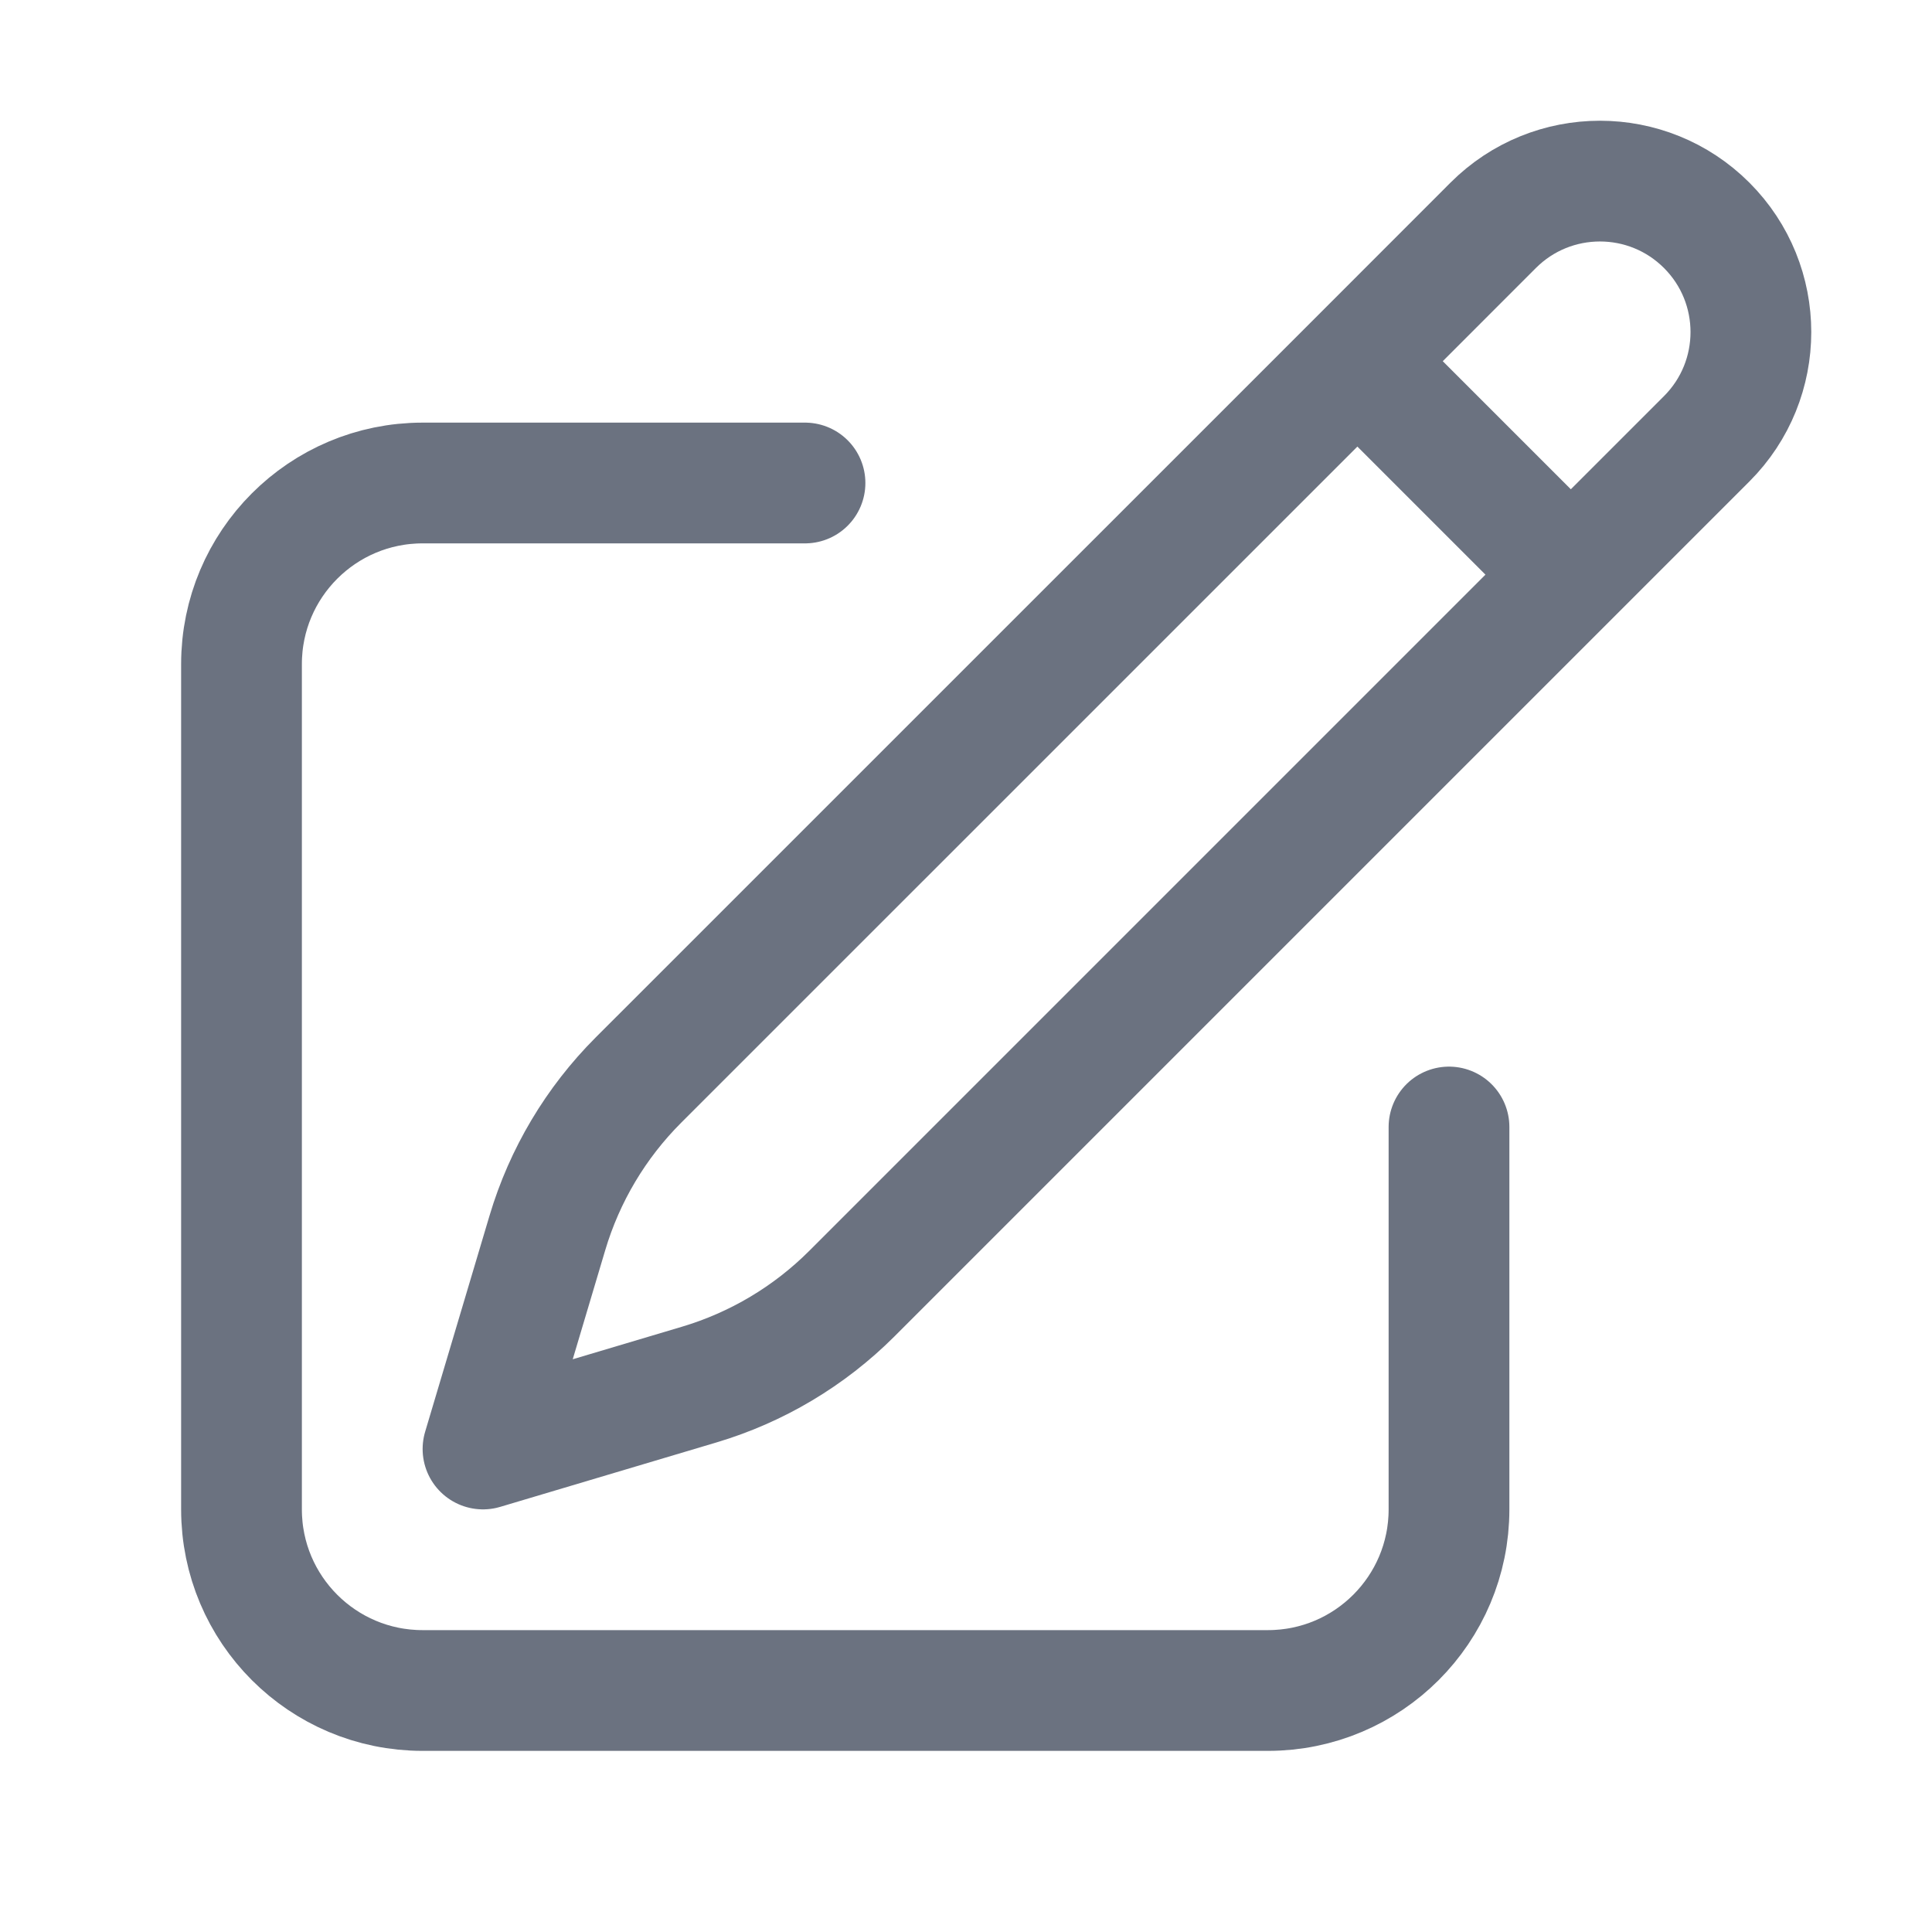
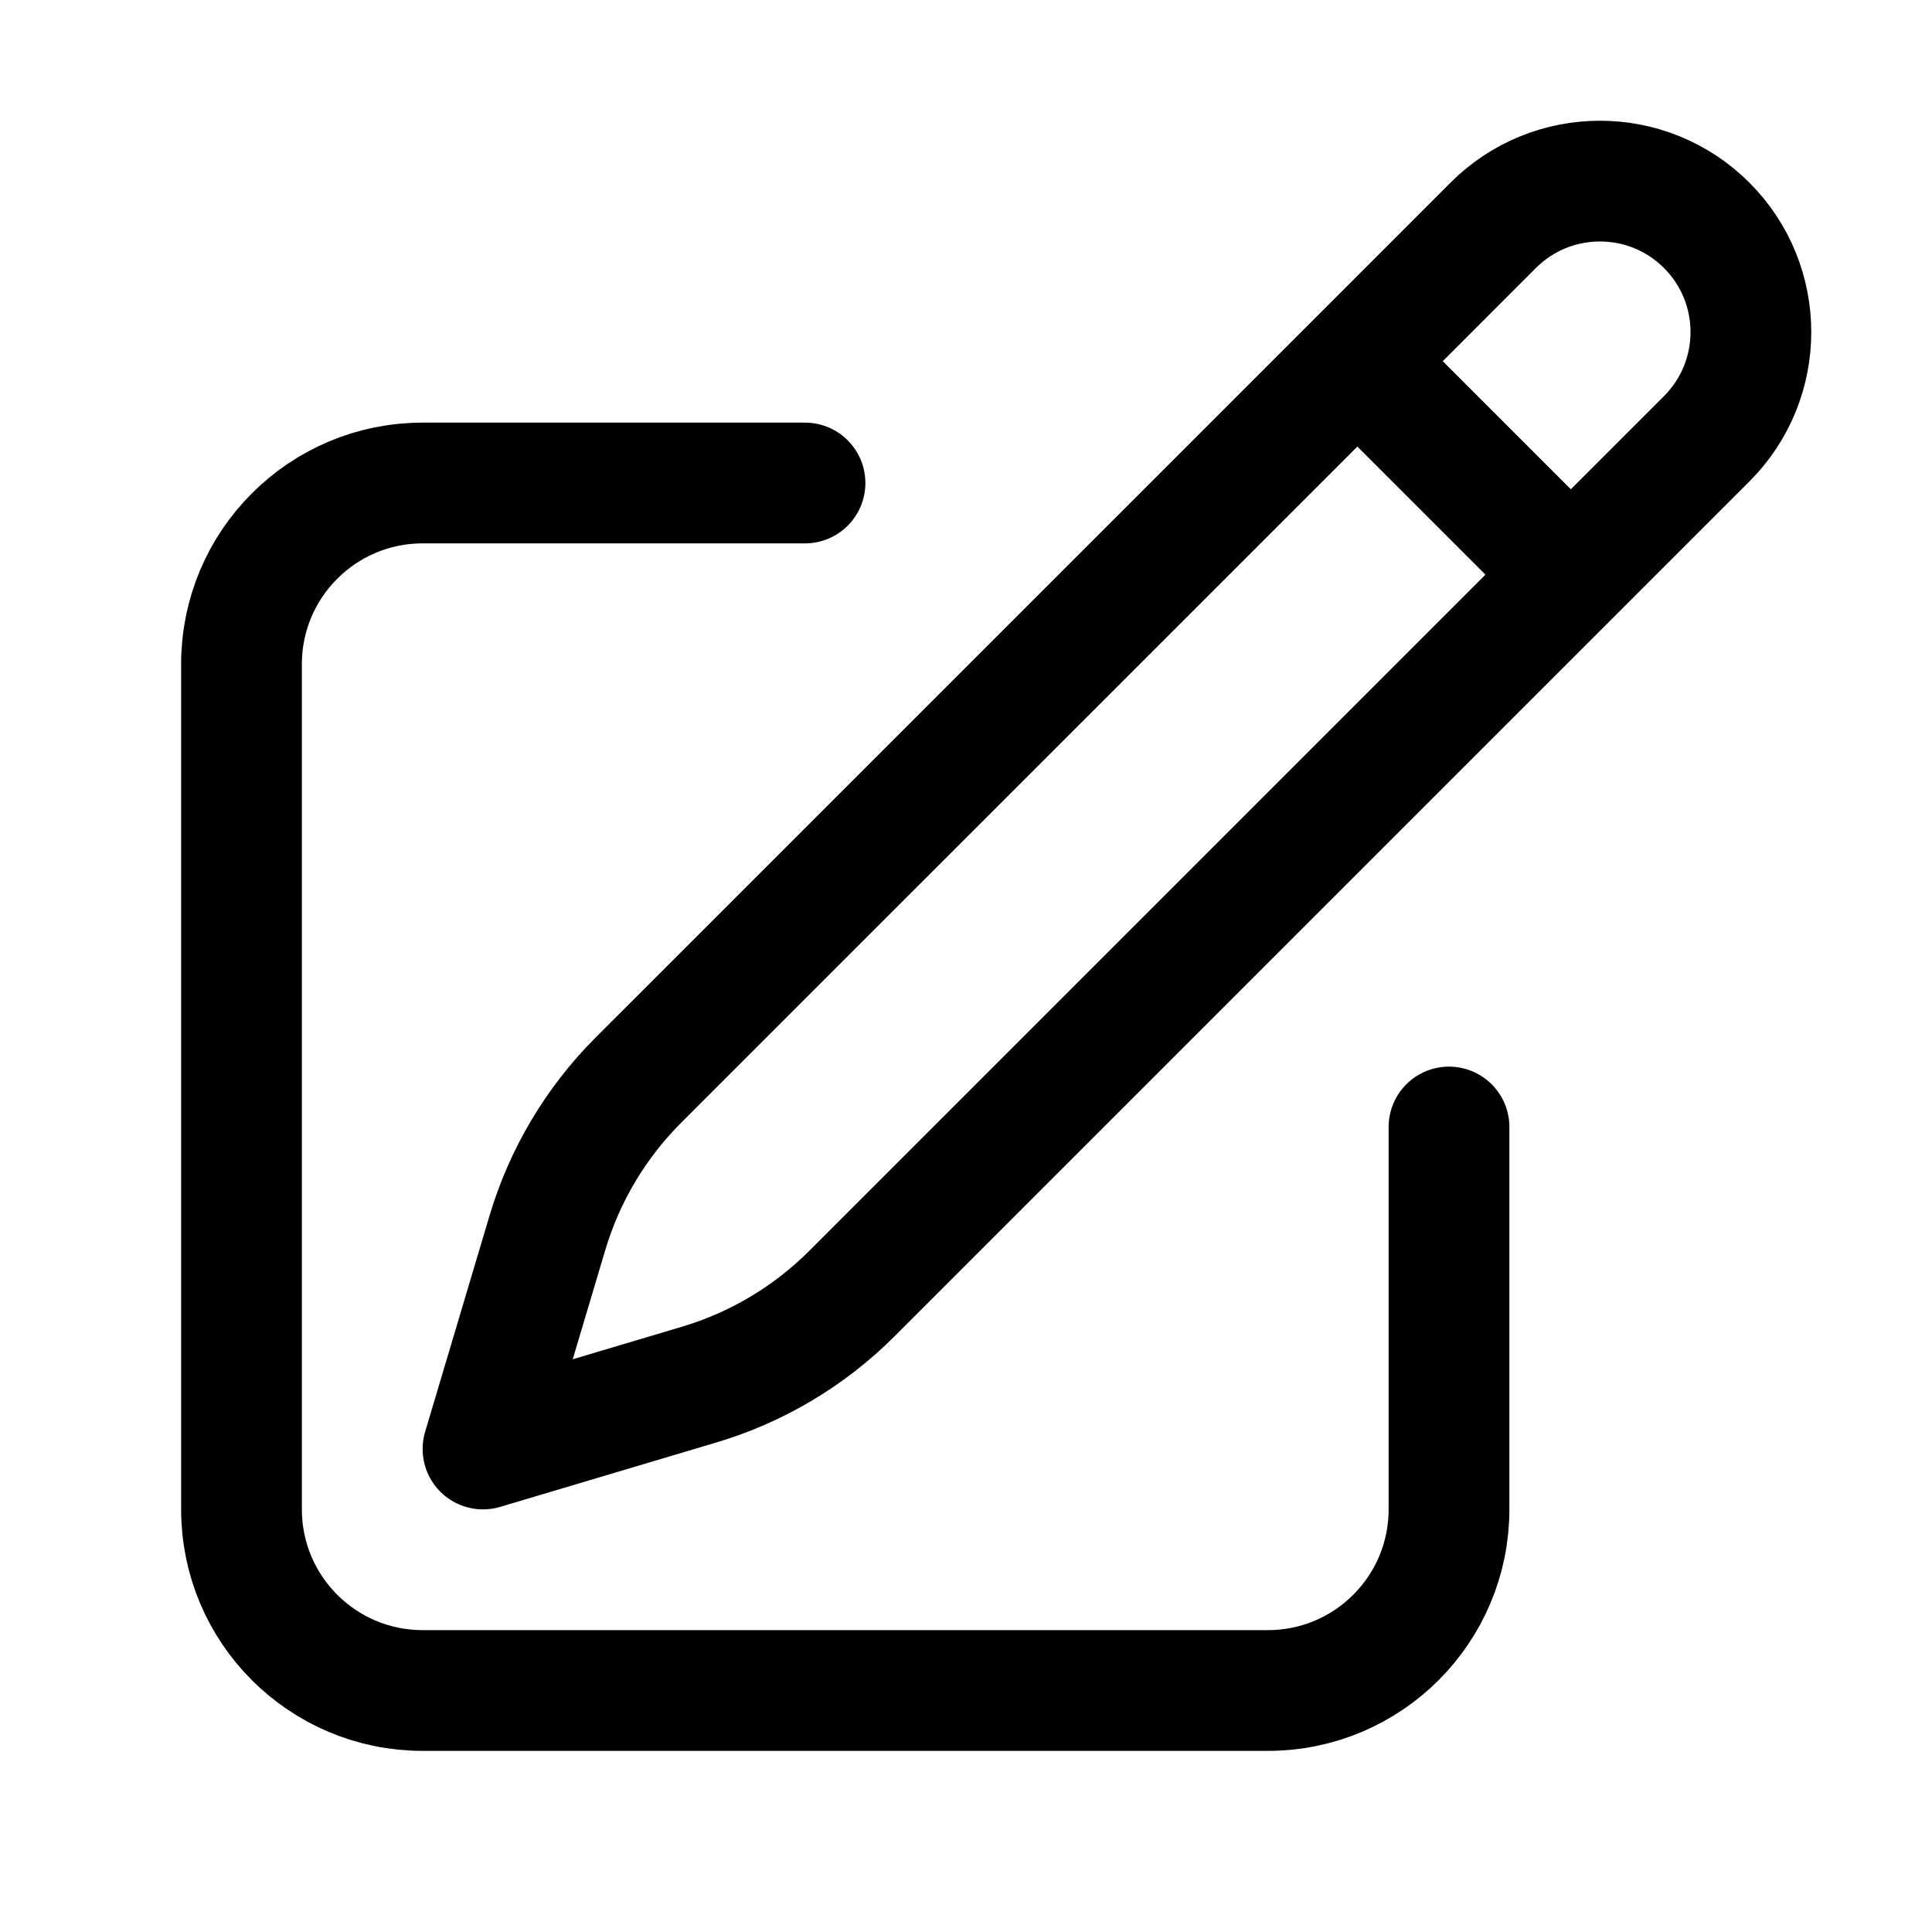
- <svg xmlns="http://www.w3.org/2000/svg" fill="none" viewBox="0 0 24 24" stroke-width="1.5" stroke="#6b7280" class="size-6">
+ <svg xmlns="http://www.w3.org/2000/svg" fill="none" viewBox="0 0 24 24" stroke-width="1.5" stroke="currentColor" class="size-6">
  <path stroke-linecap="round" stroke-linejoin="round" d="m16.862 4.487 1.687-1.688a1.875 1.875 0 1 1 2.652 2.652L10.582 16.07a4.5 4.5 0 0 1-1.897 1.13L6 18l.8-2.685a4.5 4.5 0 0 1 1.13-1.897l8.932-8.931Zm0 0L19.5 7.125M18 14v4.75A2.25 2.25 0 0 1 15.75 21H5.25A2.25 2.25 0 0 1 3 18.75V8.25A2.25 2.25 0 0 1 5.25 6H10" />
</svg>
